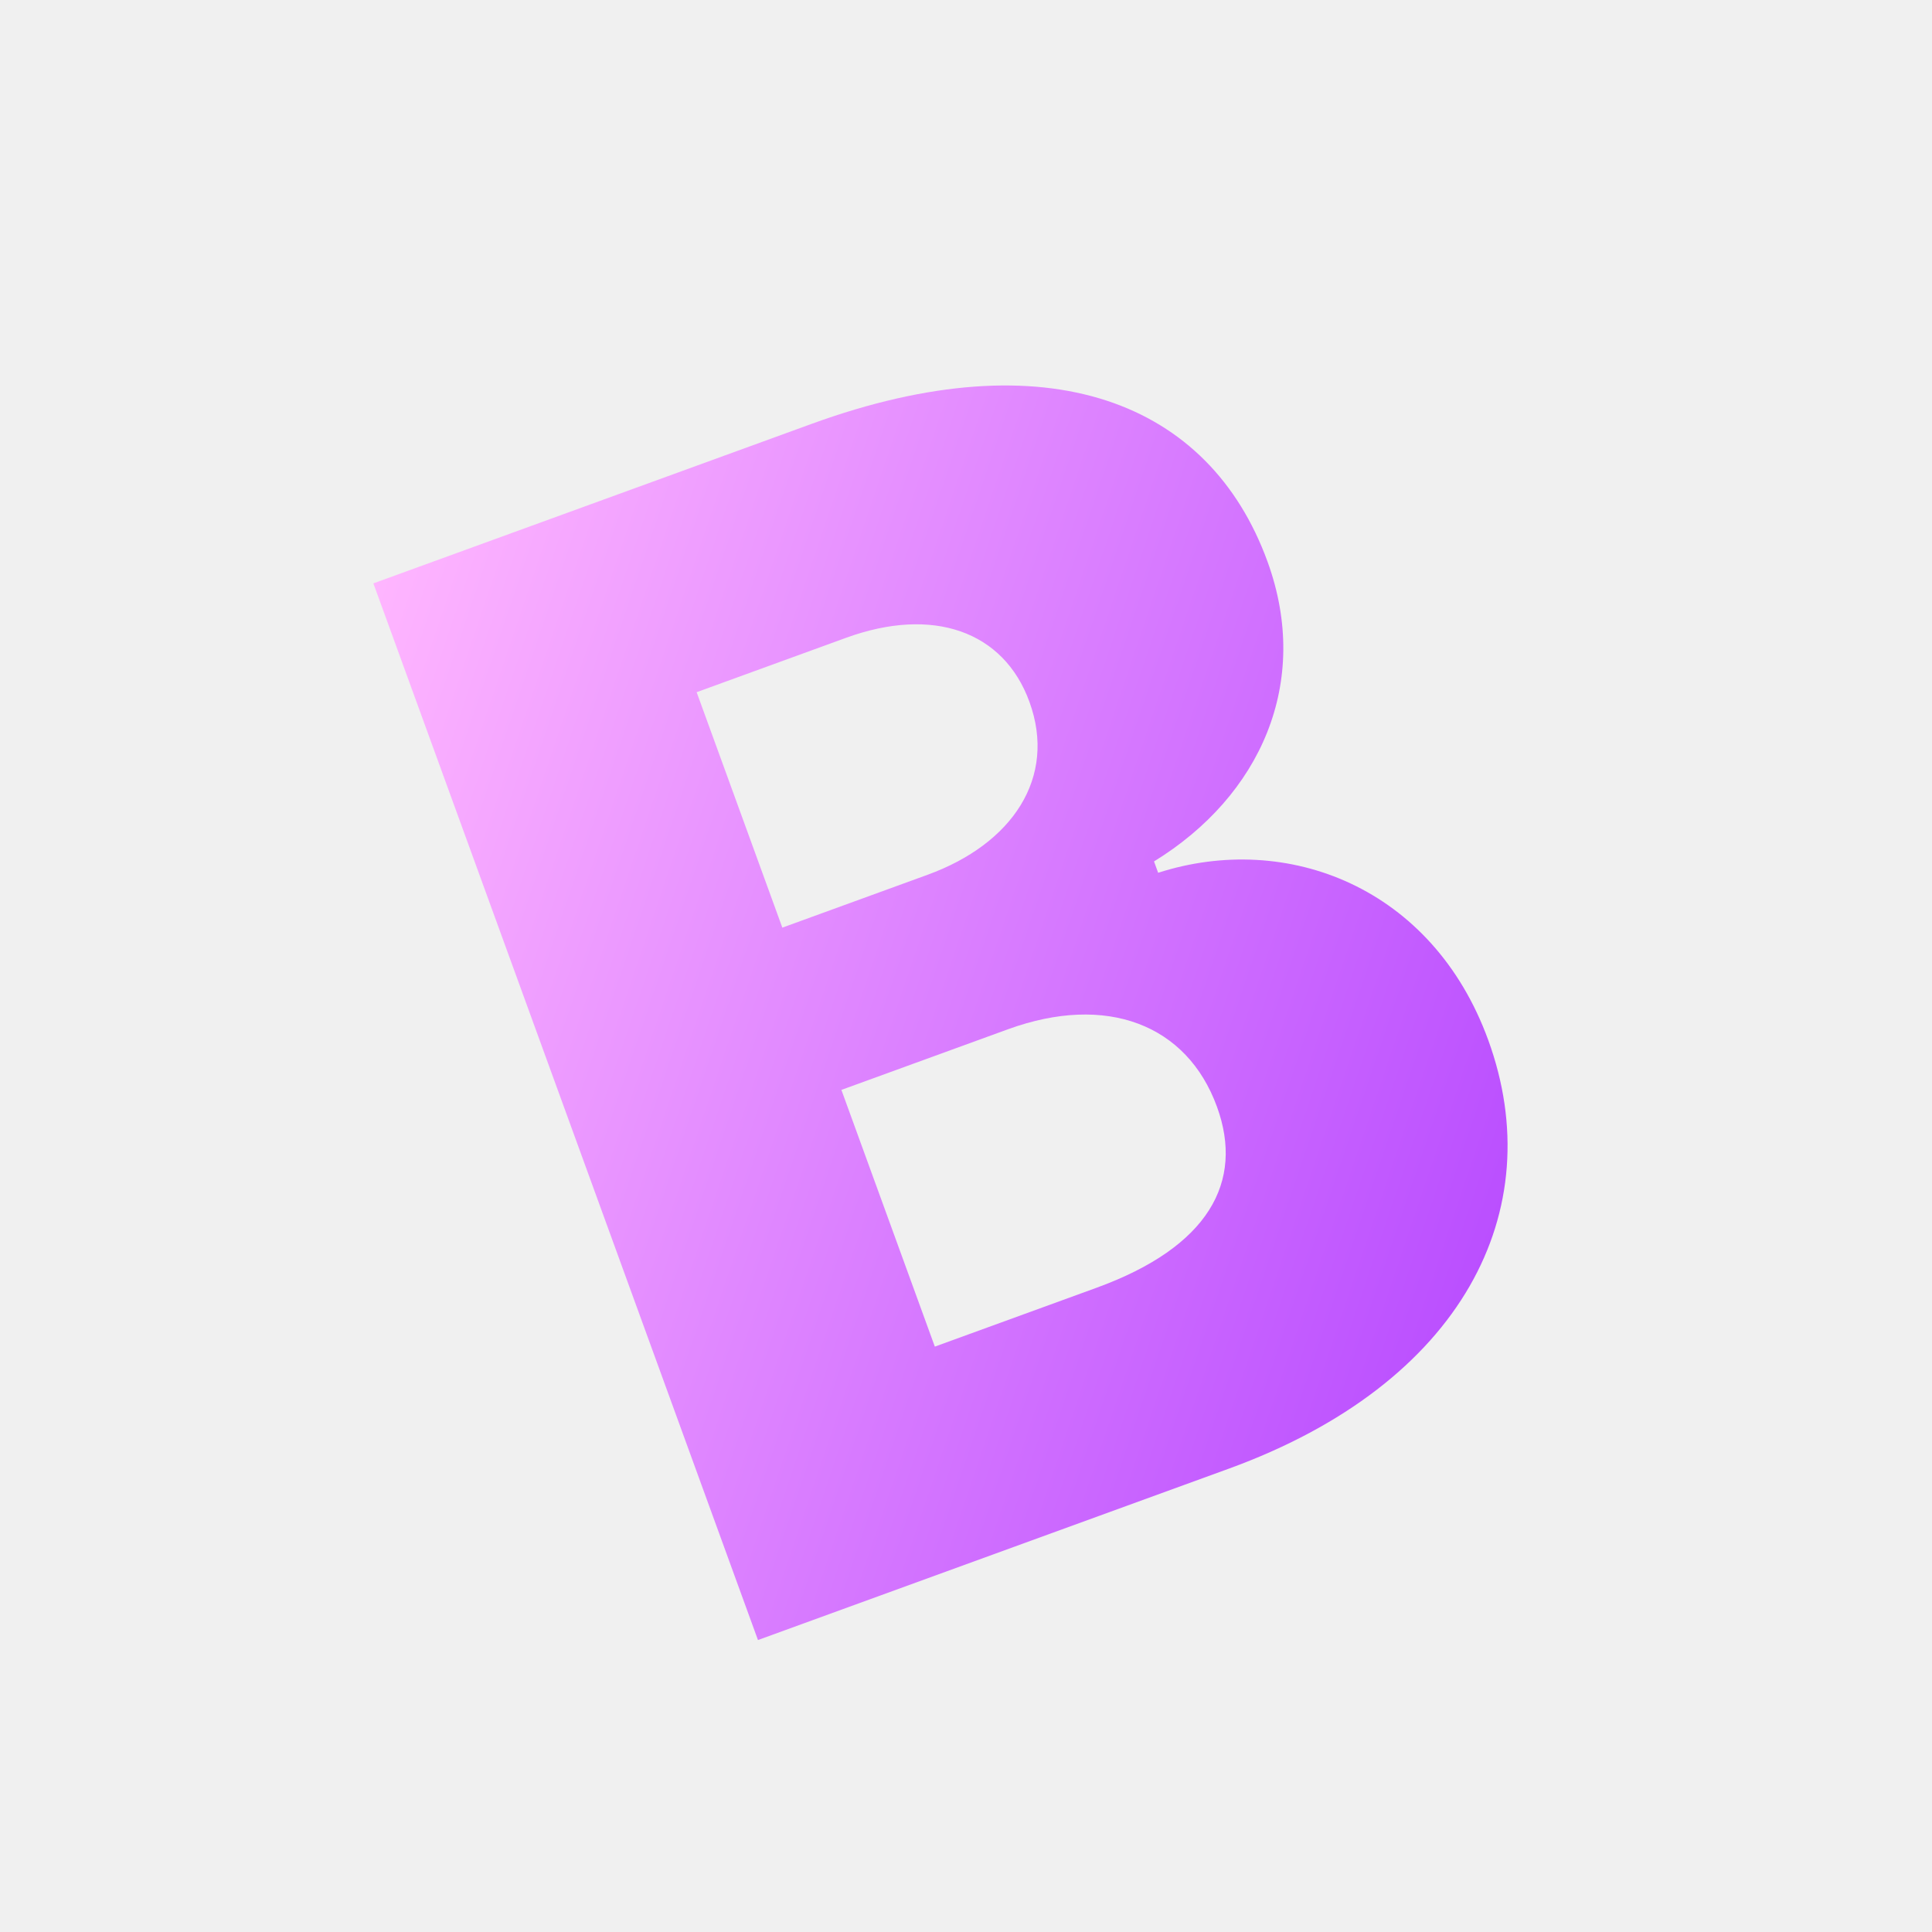
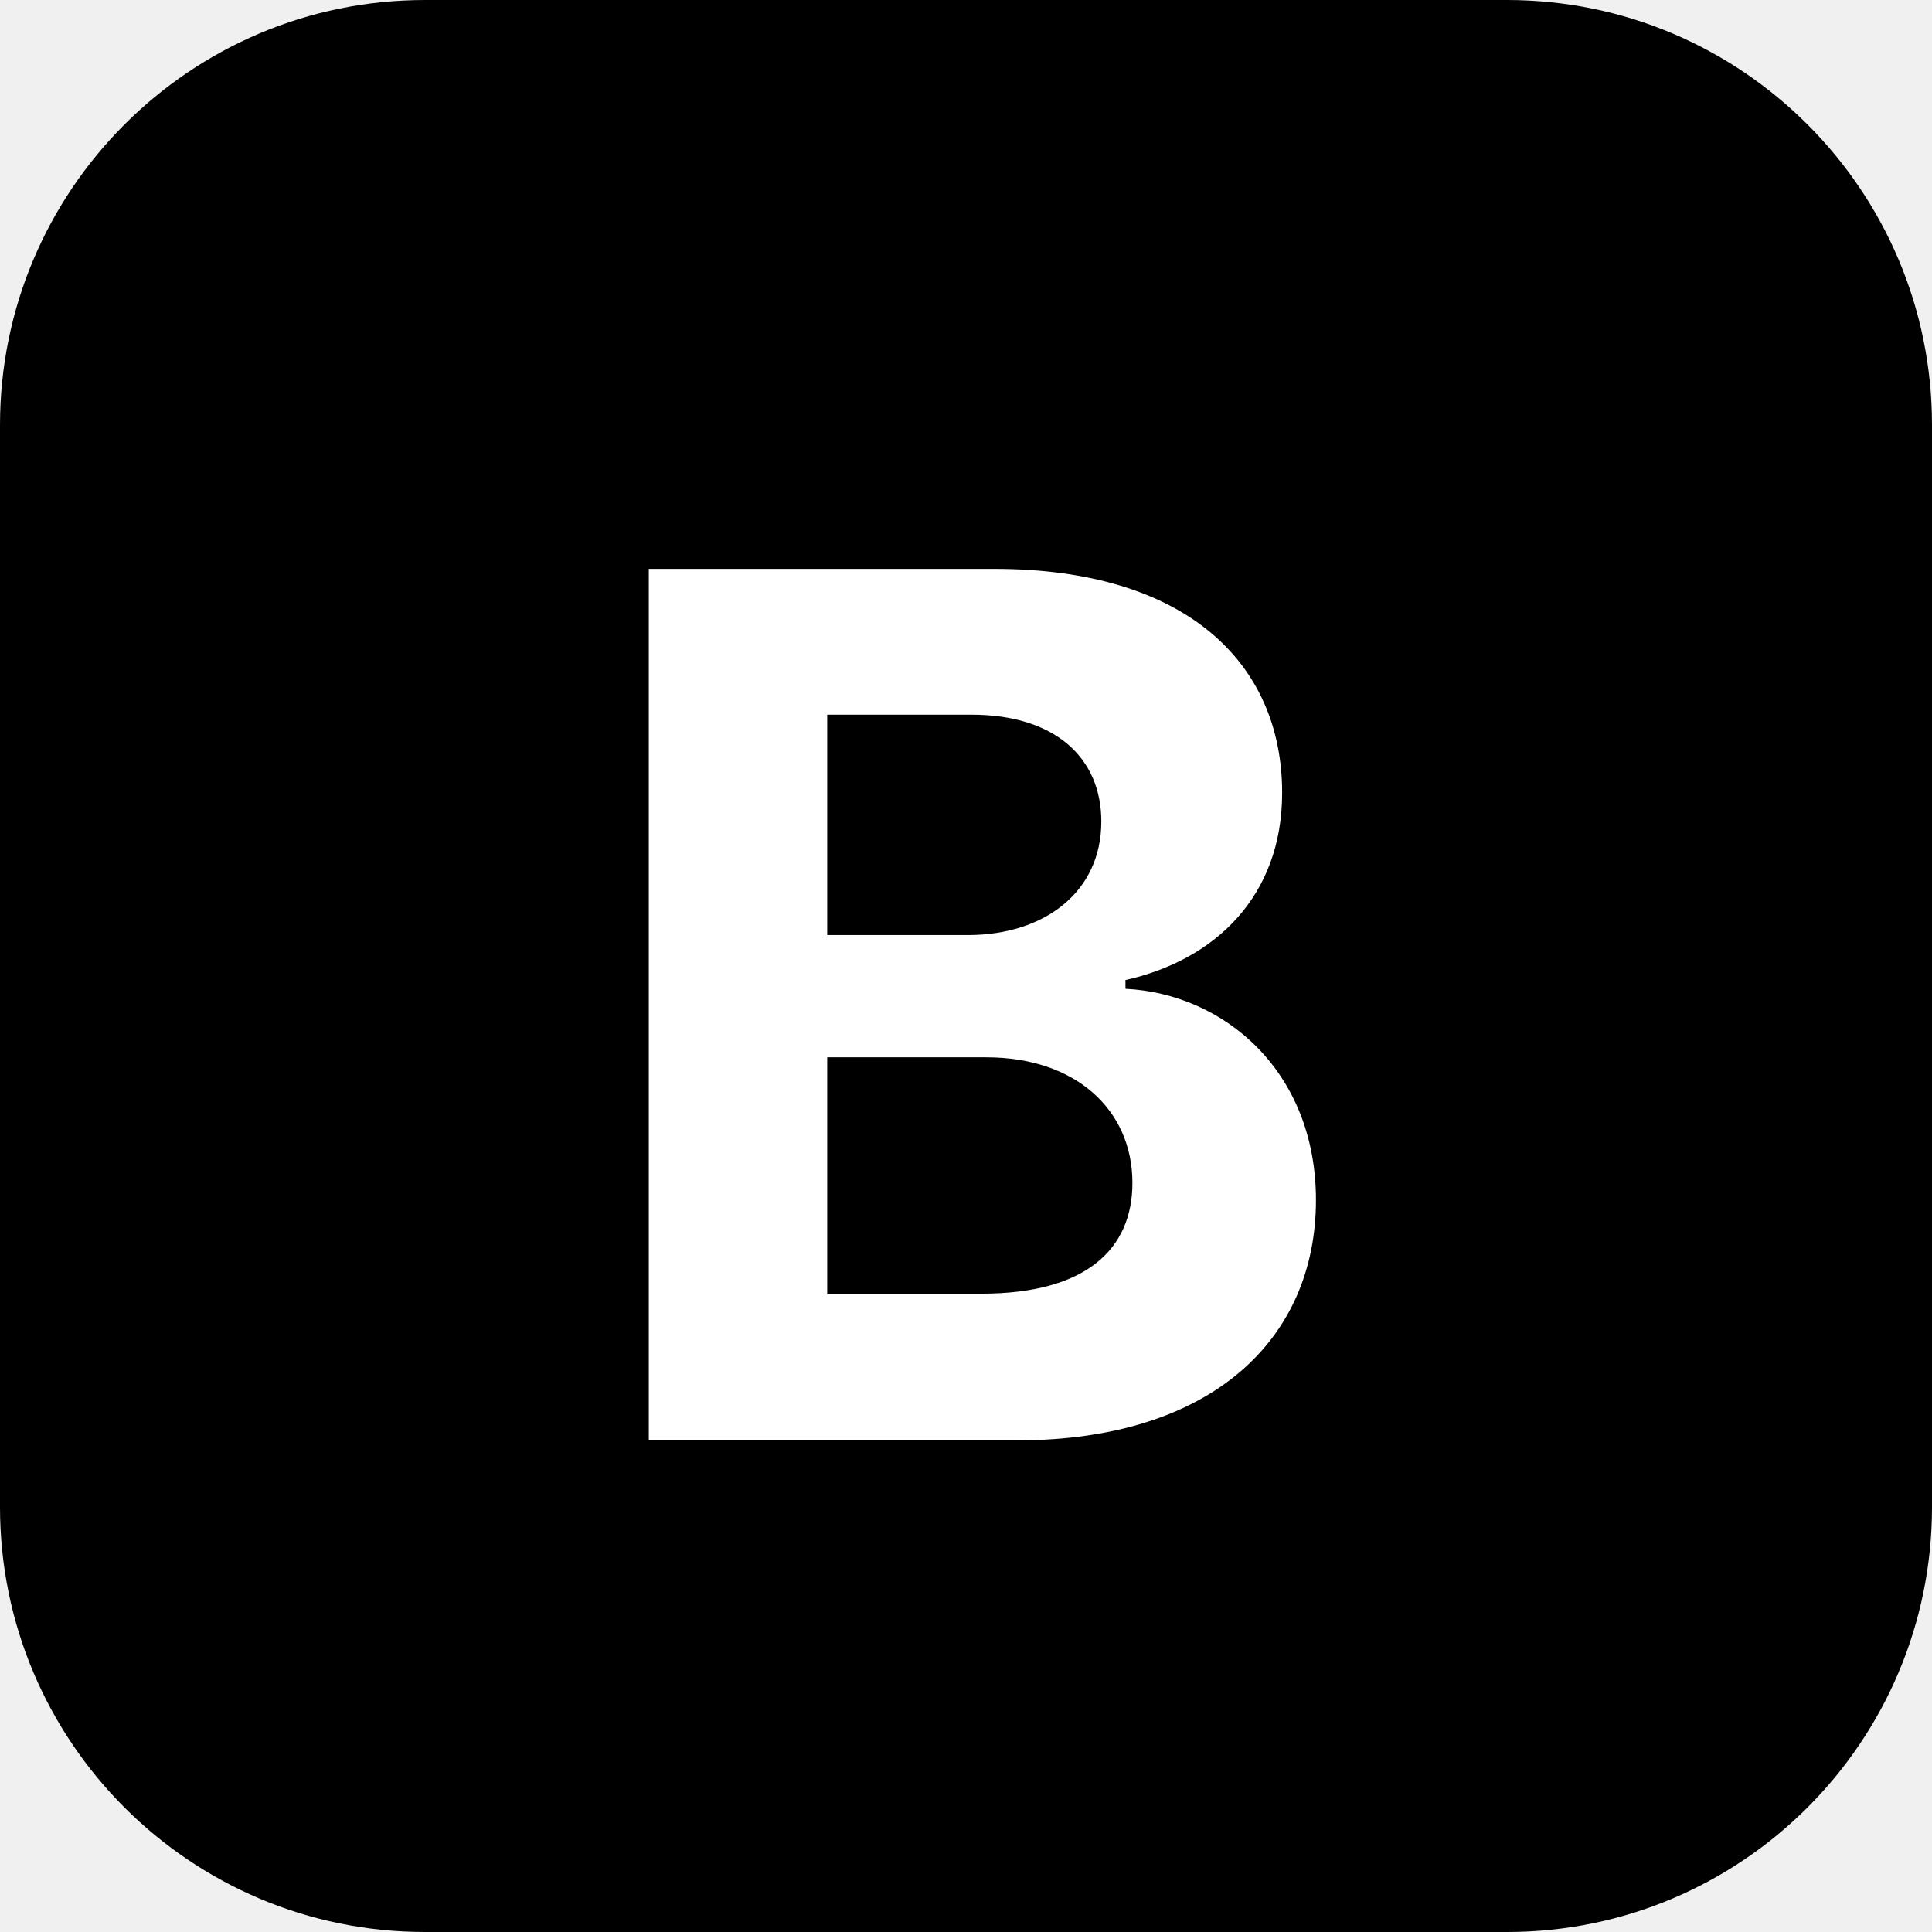
<svg xmlns="http://www.w3.org/2000/svg" viewBox="0 0 100 100" role="img" aria-label="B Logo">
-   <defs>
-     <linearGradient id="purpleGradient" x1="0%" y1="0%" x2="100%" y2="100%">
-       <stop offset="0%" stop-color="#ffb6ff" />
-       <stop offset="100%" stop-color="#b344ff" />
-     </linearGradient>
-   </defs>
-   <text x="50" y="50" dominant-baseline="central" font-family="-apple-system, BlinkMacSystemFont, 'Inter', 'Segoe UI', Roboto, Helvetica, Arial, sans-serif" font-size="80" font-weight="800" fill="url(#purpleGradient)" text-anchor="middle" transform="rotate(-20, 50, 50)">B</text>
+   <rect width="100" height="100" rx="22" fill="#000000" />
+   <text x="50" y="52" dominant-baseline="central" font-family="-apple-system, BlinkMacSystemFont, 'Inter', 'Segoe UI', Roboto, Helvetica, Arial, sans-serif" font-size="62" font-weight="700" fill="#ffffff" text-anchor="middle">B</text>
</svg>
